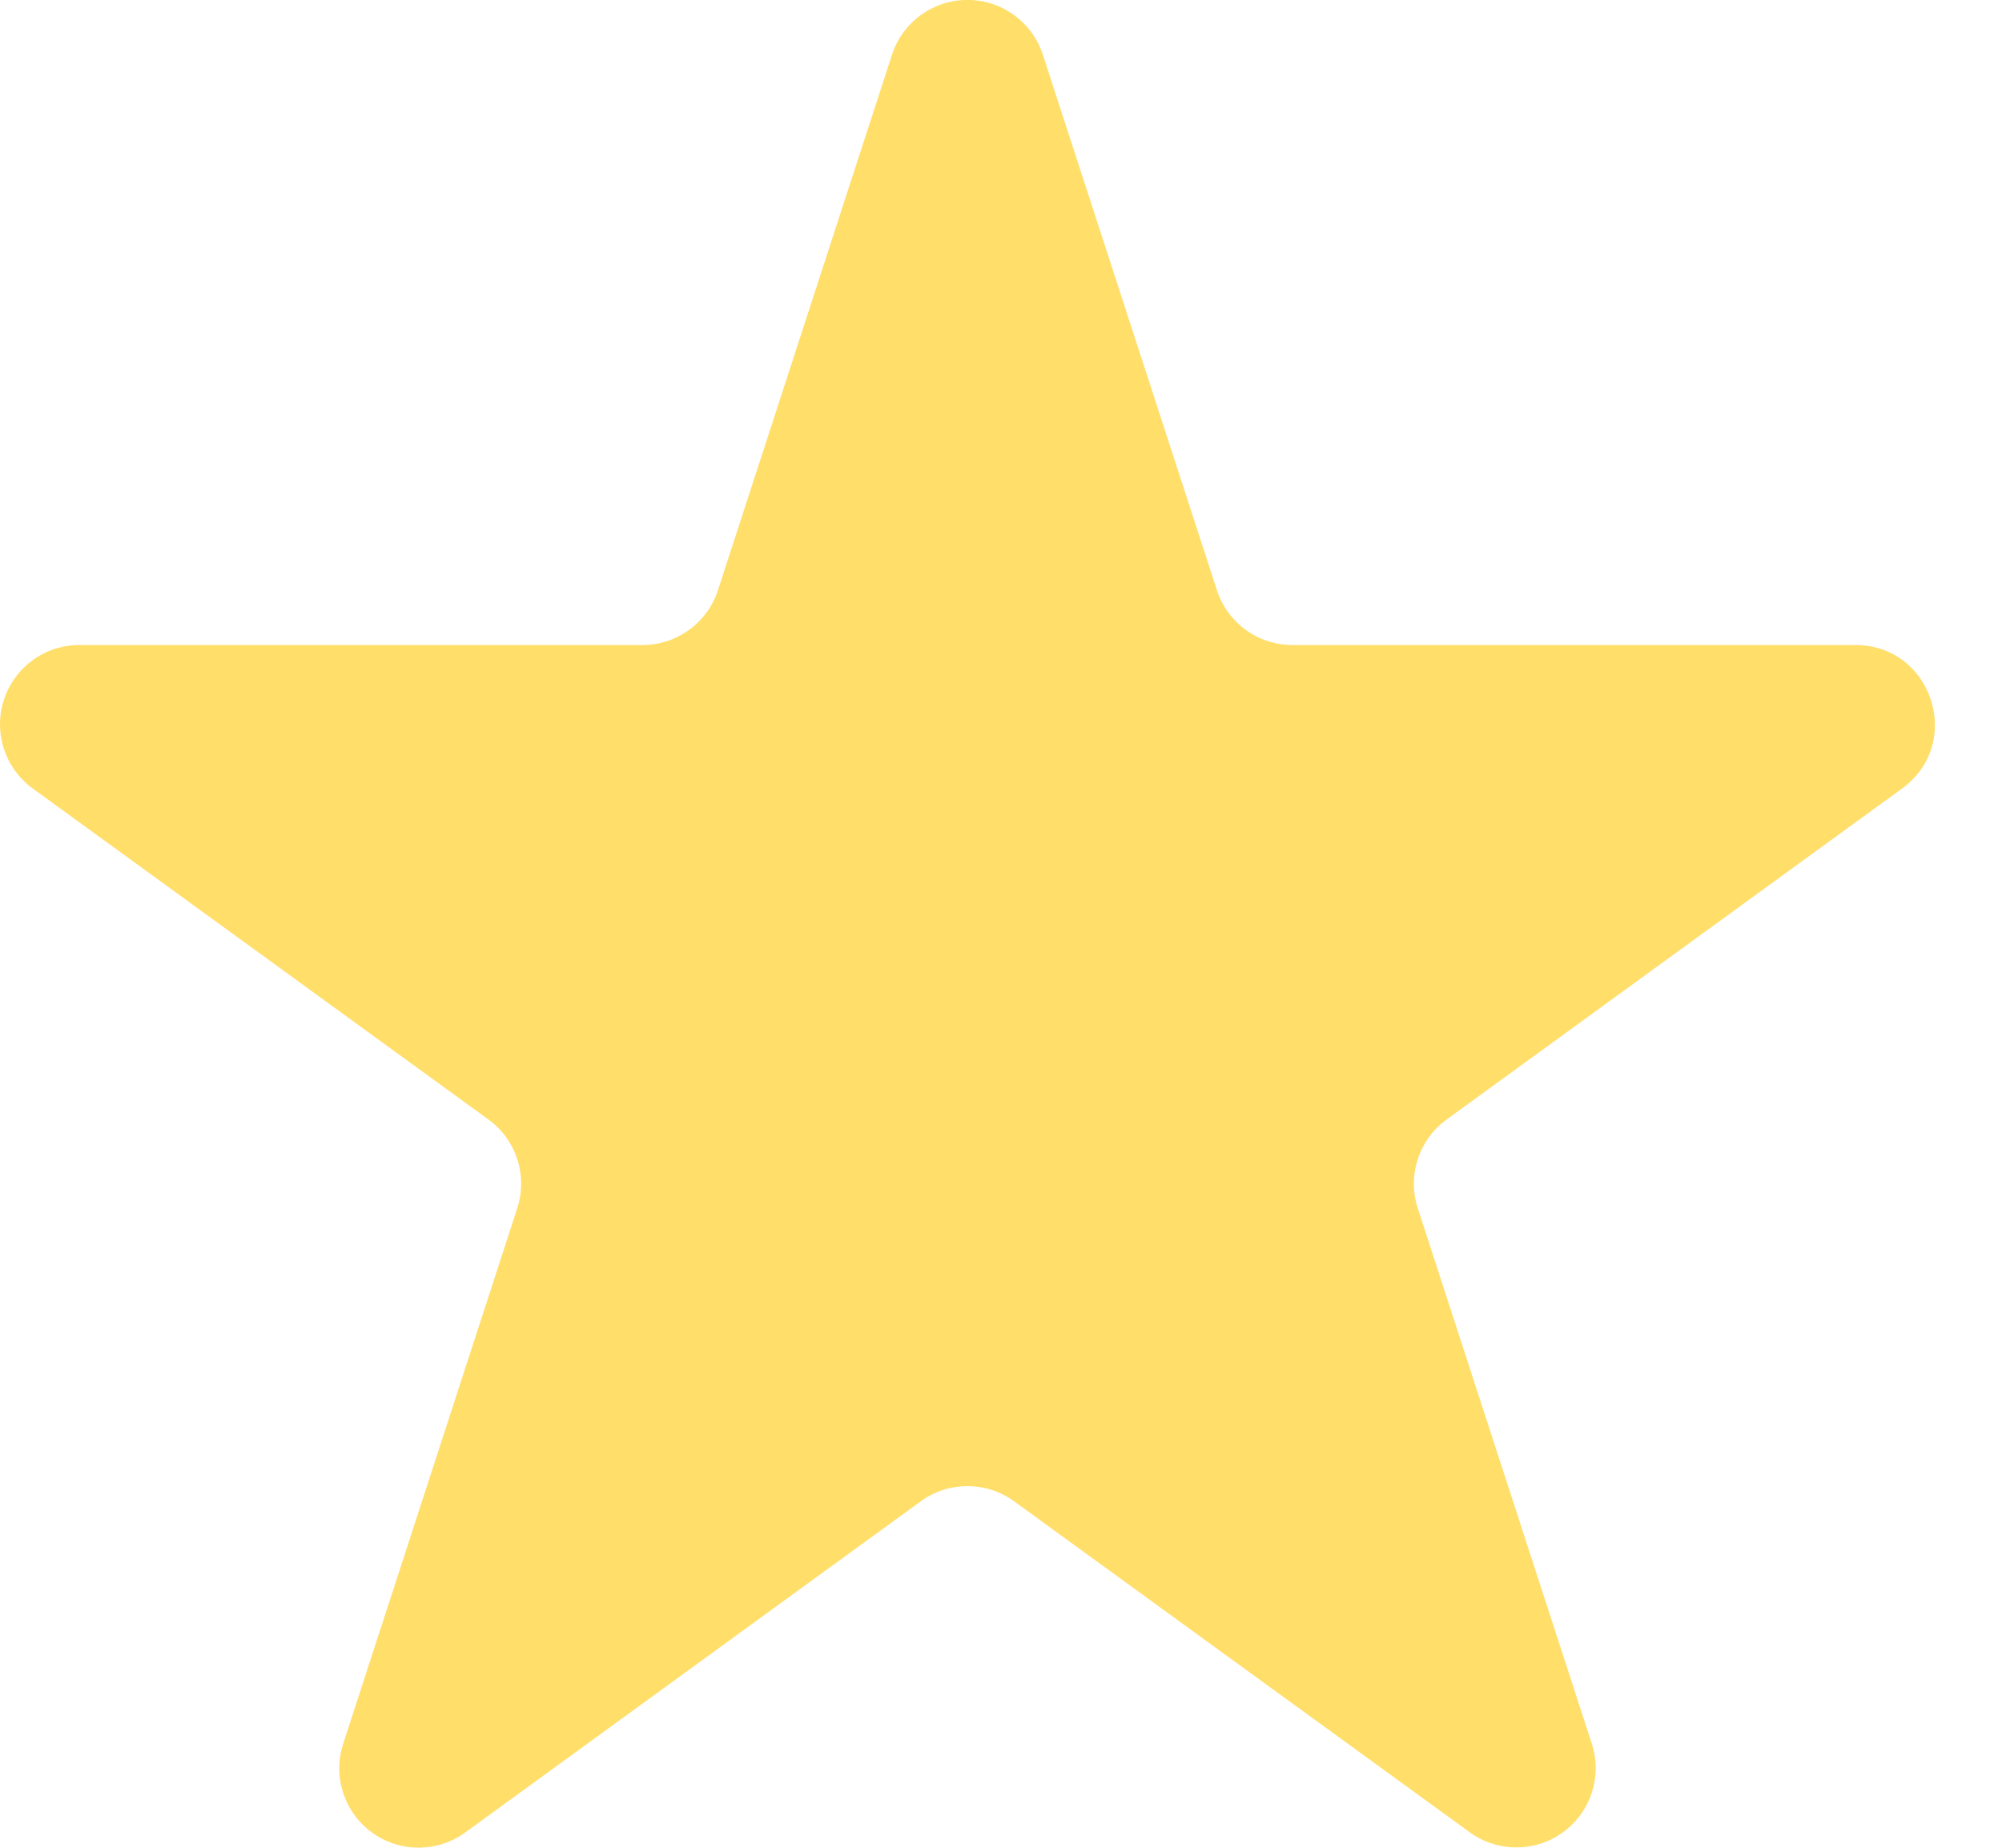
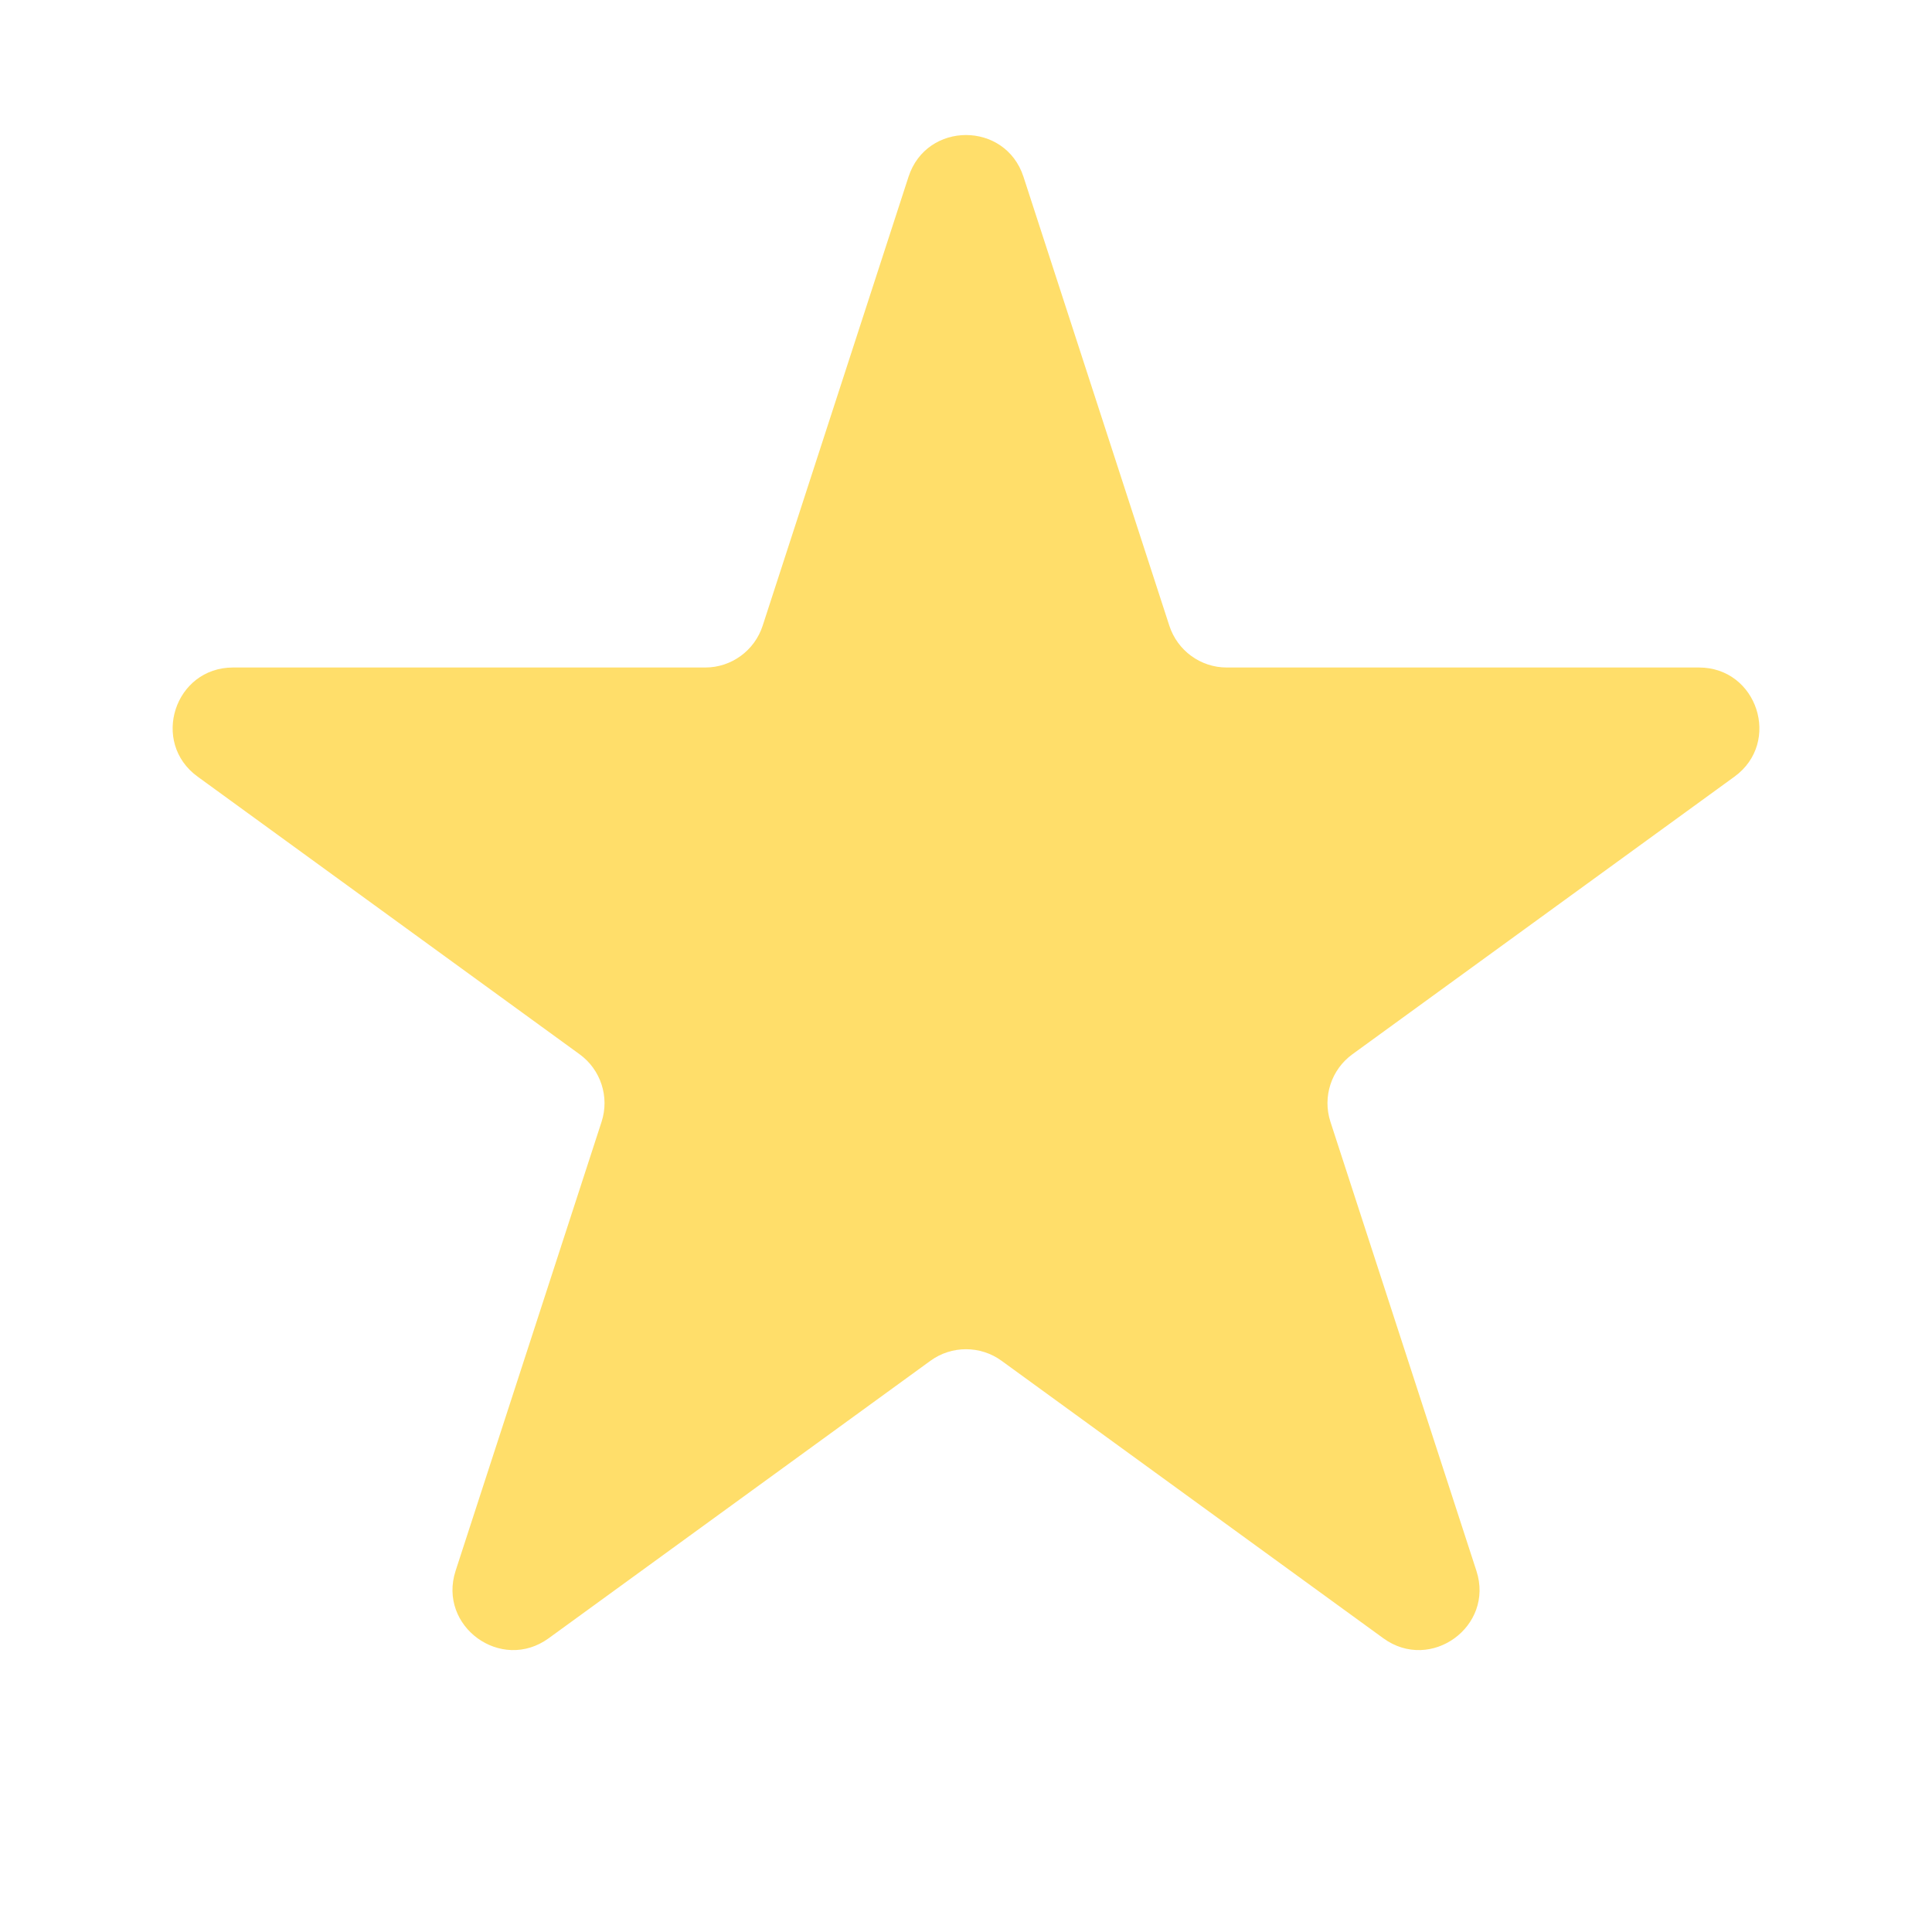
- <svg xmlns="http://www.w3.org/2000/svg" width="13" height="12" fill="none" viewBox="0 0 13 12">
-   <path fill="#FFDE6A" d="M5.792.356a.515.515 0 0 1 .98 0l1.13 3.477a.515.515 0 0 0 .49.356h3.656c.499 0 .707.639.303.932l-2.958 2.15a.515.515 0 0 0-.187.575l1.13 3.477a.515.515 0 0 1-.793.576L6.585 9.75a.515.515 0 0 0-.606 0L3.022 11.9a.515.515 0 0 1-.793-.577l1.13-3.477a.515.515 0 0 0-.188-.576L.213 5.121a.515.515 0 0 1 .303-.932h3.656a.515.515 0 0 0 .49-.356L5.792.356z" />
+ <svg xmlns="http://www.w3.org/2000/svg" viewBox="0 0 16 16" width="16" height="16" fill="none" customFrame="#000000">
+   <path id="Star" d="M7.524 1.464C7.674 1.003 8.326 1.003 8.476 1.464L9.684 5.182C9.751 5.388 9.943 5.528 10.159 5.528L14.07 5.528C14.554 5.528 14.755 6.148 14.364 6.432L11.2 8.731C11.025 8.858 10.951 9.084 11.018 9.29L12.227 13.009C12.377 13.469 11.849 13.852 11.457 13.568L8.294 11.269C8.119 11.142 7.881 11.142 7.706 11.269L4.543 13.568C4.151 13.852 3.624 13.469 3.773 13.009L4.982 9.29C5.049 9.084 4.975 8.858 4.8 8.731L1.637 6.432C1.245 6.148 1.446 5.528 1.93 5.528L5.841 5.528C6.057 5.528 6.249 5.388 6.316 5.182L7.524 1.464Z" fill="rgb(255,222.275,106.25)" fill-rule="nonzero" />
</svg>
